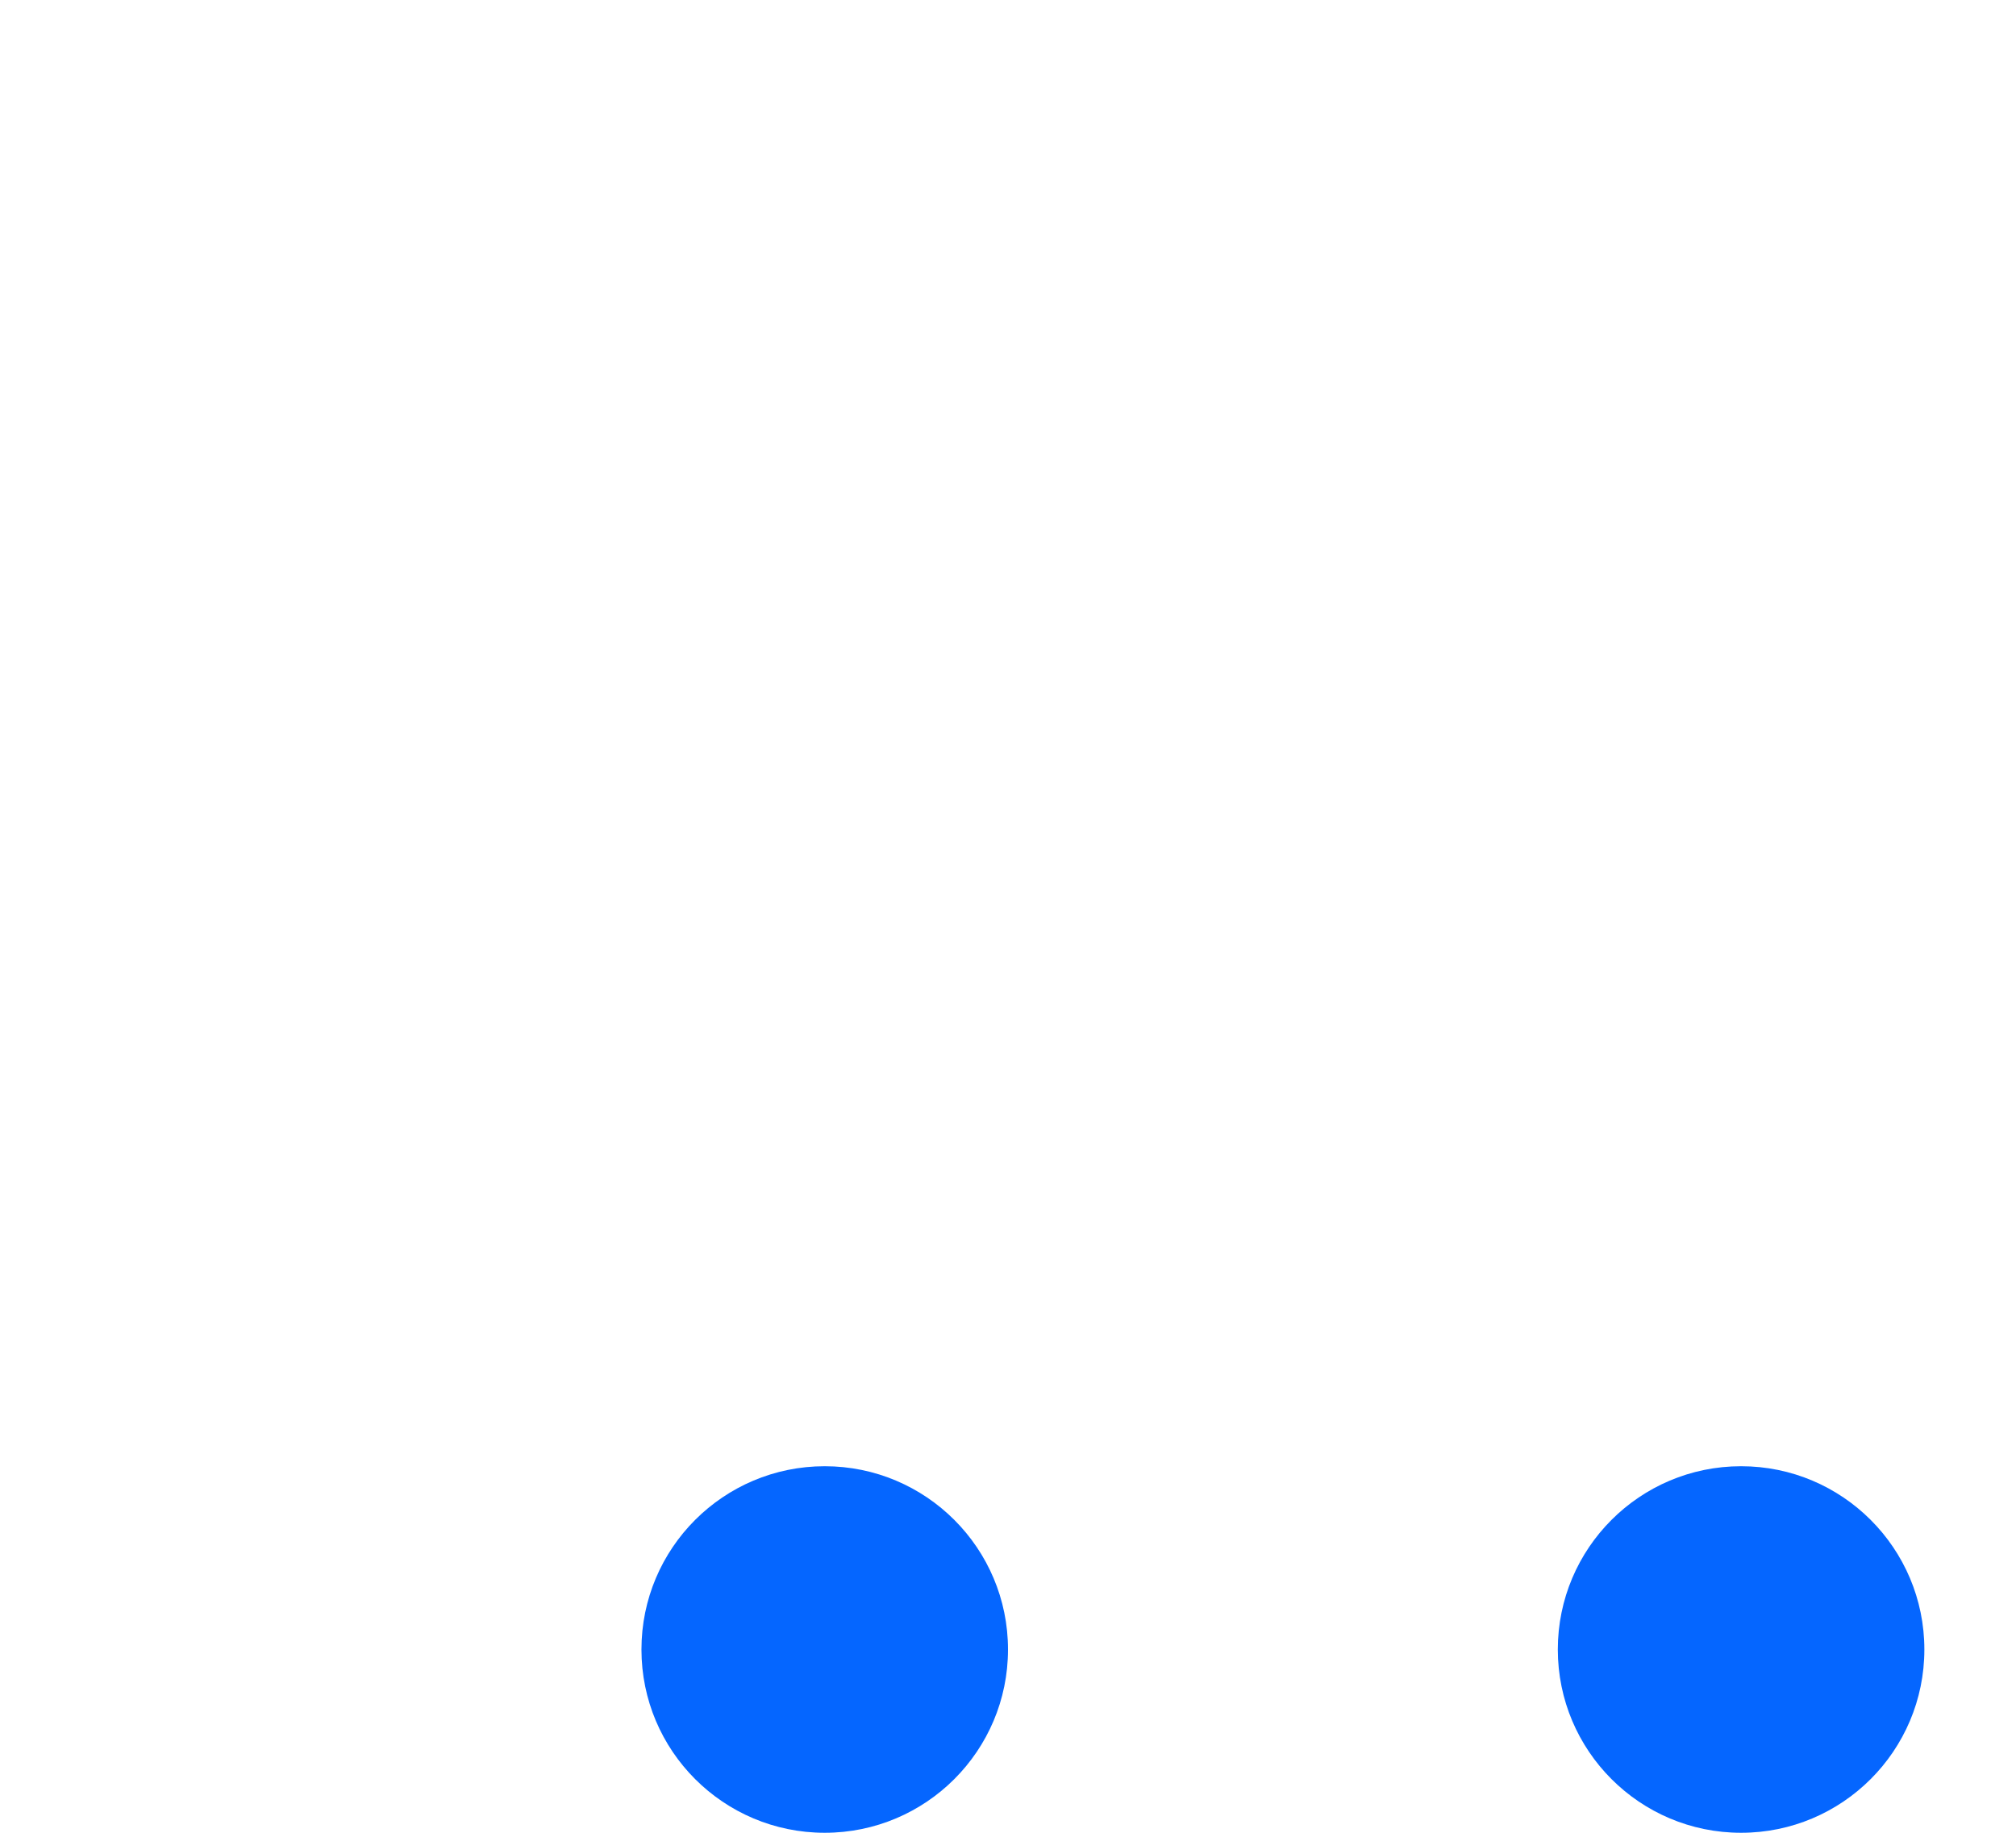
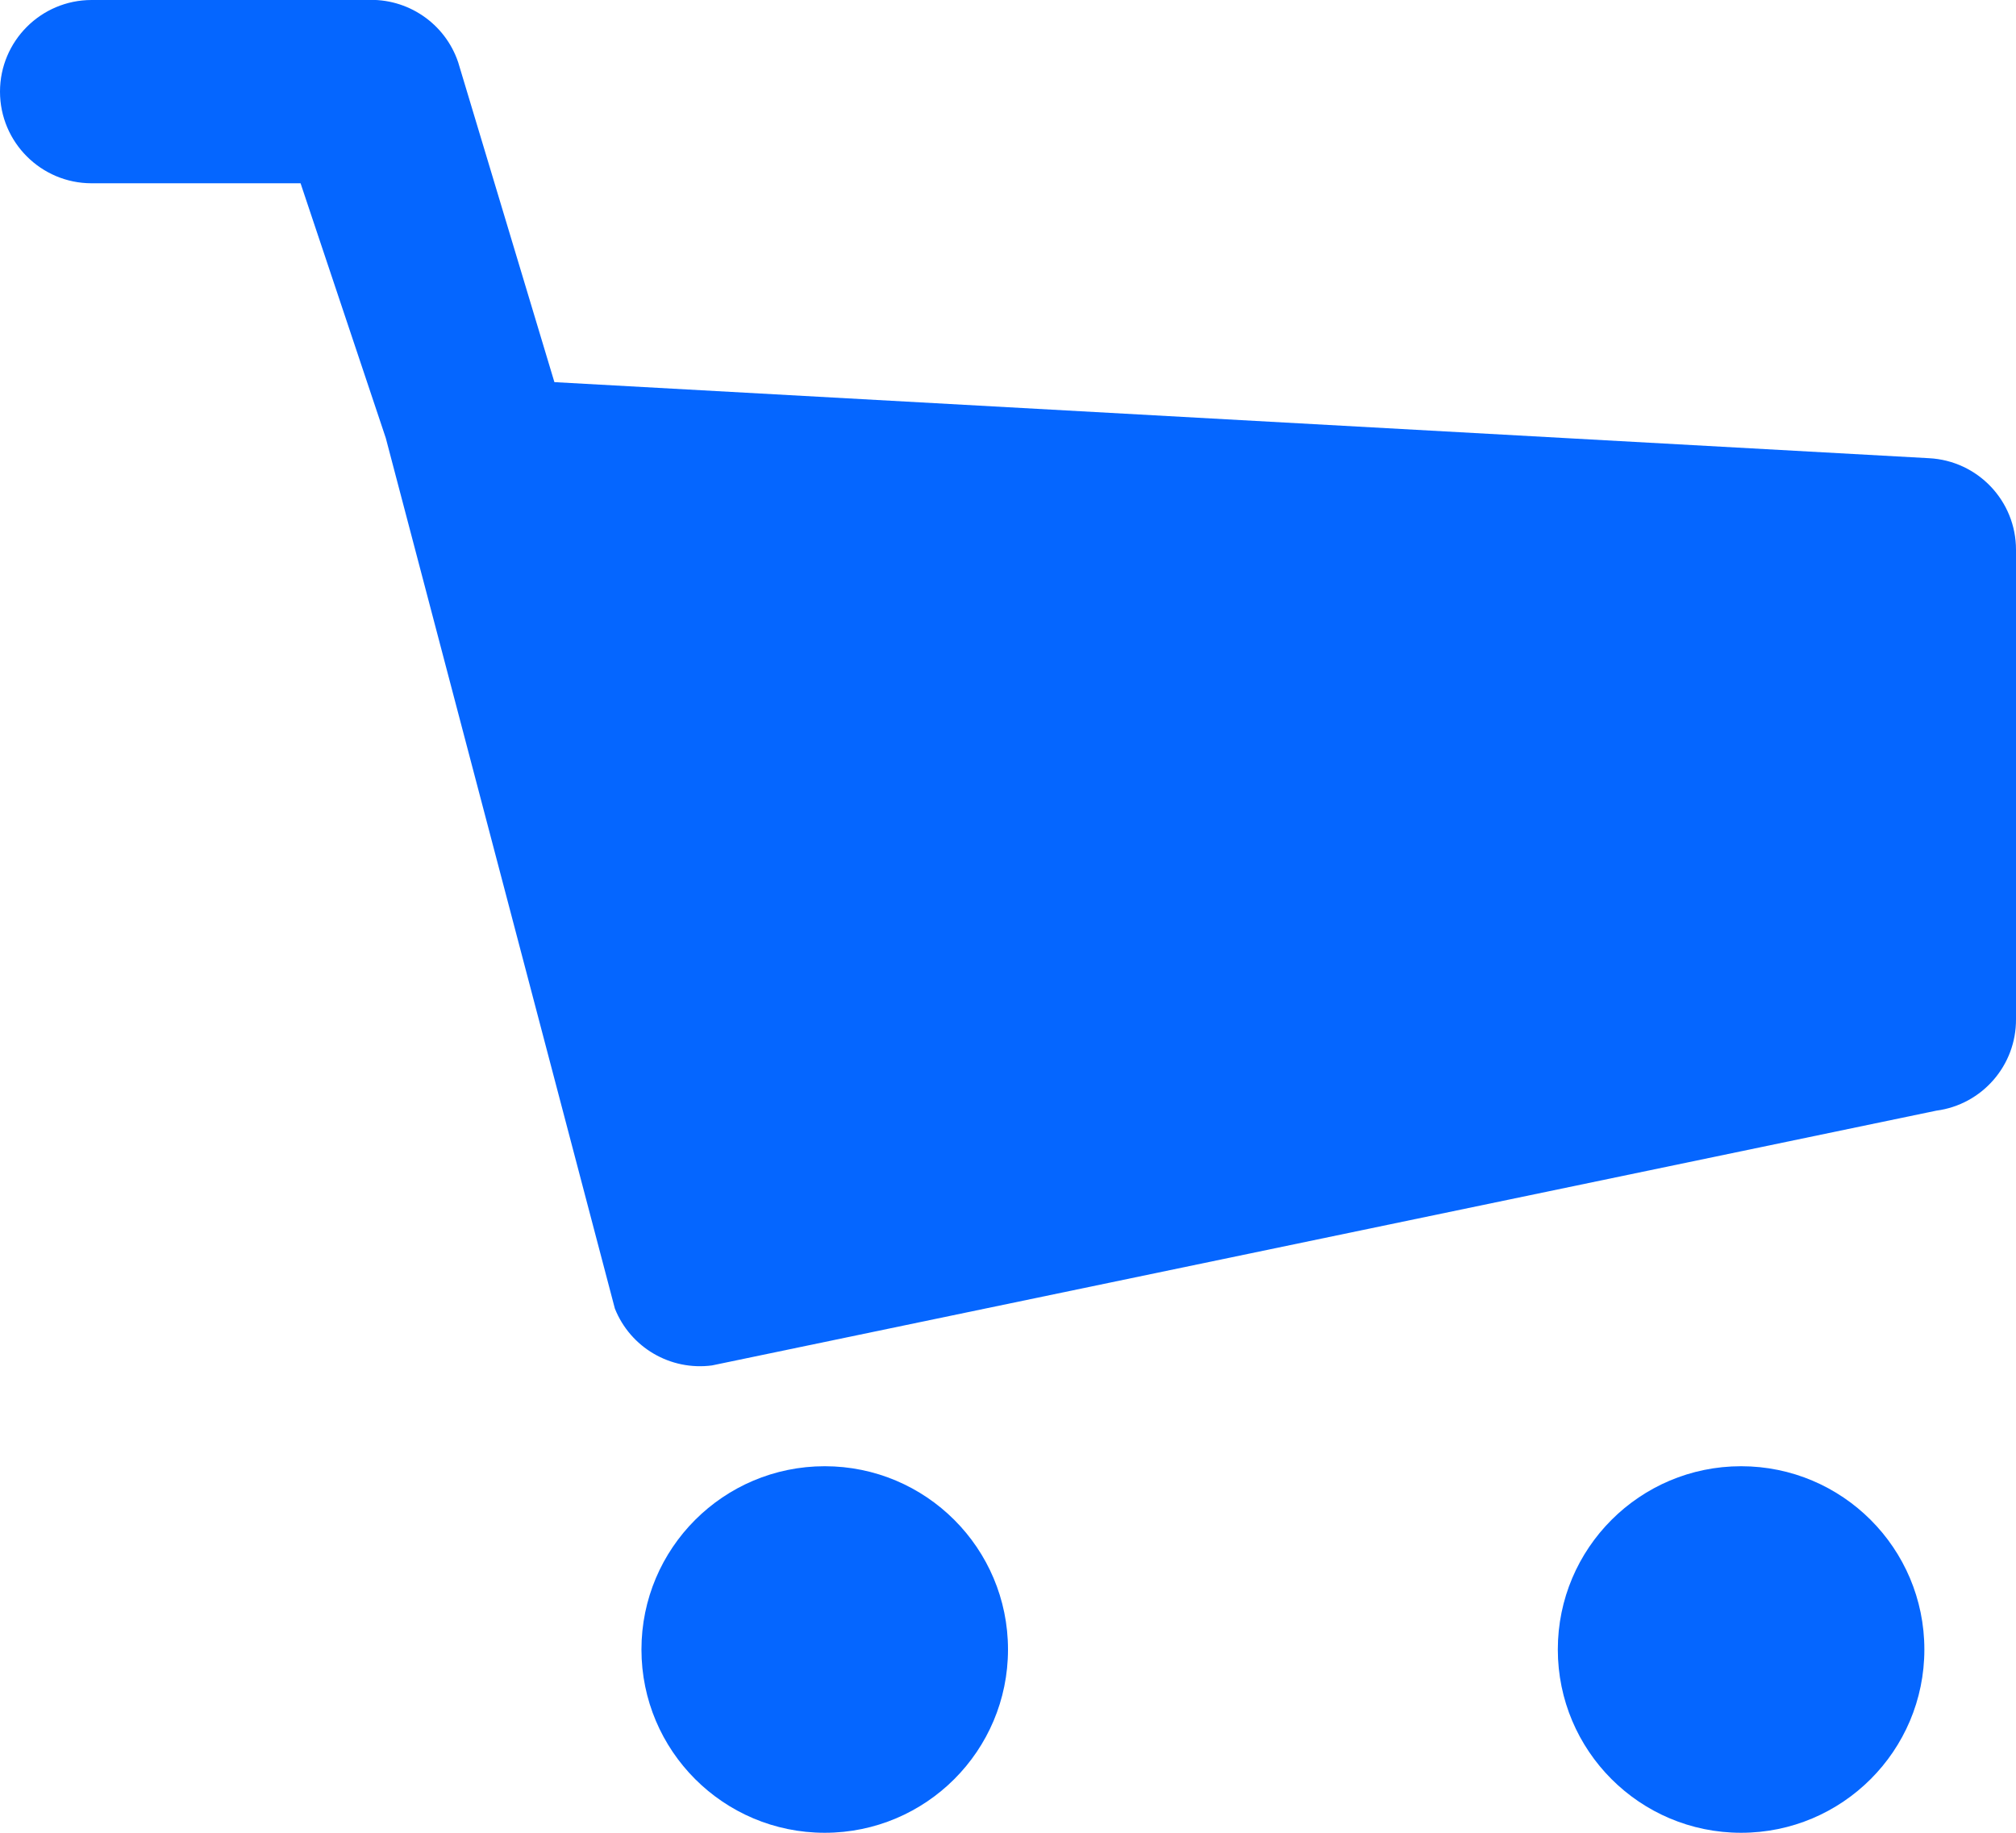
<svg xmlns="http://www.w3.org/2000/svg" width="22px" height="20px" viewBox="0 0 22 20" version="1.1">
  <g id="Page-1" stroke="none" stroke-width="1" fill="none" fill-rule="evenodd">
    <g id="1440" transform="translate(-666, -747)">
      <g id="cart" transform="translate(666, 745)">
        <rect id="Rectangle" x="0" y="0" width="24" height="24" />
        <circle id="Oval" fill="#0566ff" fill-rule="nonzero" cx="19" cy="20" r="2" />
        <circle id="Oval" fill="#0566ff" fill-rule="nonzero" cx="9" cy="20" r="2" />
-         <path d="M21.05,7 L6.05,6.17 L5,2.68 C4.857,2.255 4.448,1.977 4,2 L1,2 C0.448,2 6.76353751e-17,2.448 0,3 C-6.76353751e-17,3.552 0.448,4 1,4 L3.28,4 L4.21,6.78 L6.71,16.28 C6.88,16.705 7.316,16.96 7.77,16.9 L21.13,14.12 C21.631,14.054 22.004,13.625 22,13.12 L22,8 C22.001,7.467 21.583,7.027 21.05,7 Z" id="Path" fill-rule="nonzero" />
+         <path d="M21.05,7 L6.05,6.17 L5,2.68 C4.857,2.255 4.448,1.977 4,2 L1,2 C0.448,2 6.76353751e-17,2.448 0,3 C-6.76353751e-17,3.552 0.448,4 1,4 L3.28,4 L4.21,6.78 L6.71,16.28 C6.88,16.705 7.316,16.96 7.77,16.9 L21.13,14.12 C21.631,14.054 22.004,13.625 22,13.12 L22,8 C22.001,7.467 21.583,7.027 21.05,7 Z" id="Path" fill="#0566ff" fill-rule="nonzero" />
      </g>
    </g>
  </g>
</svg>
